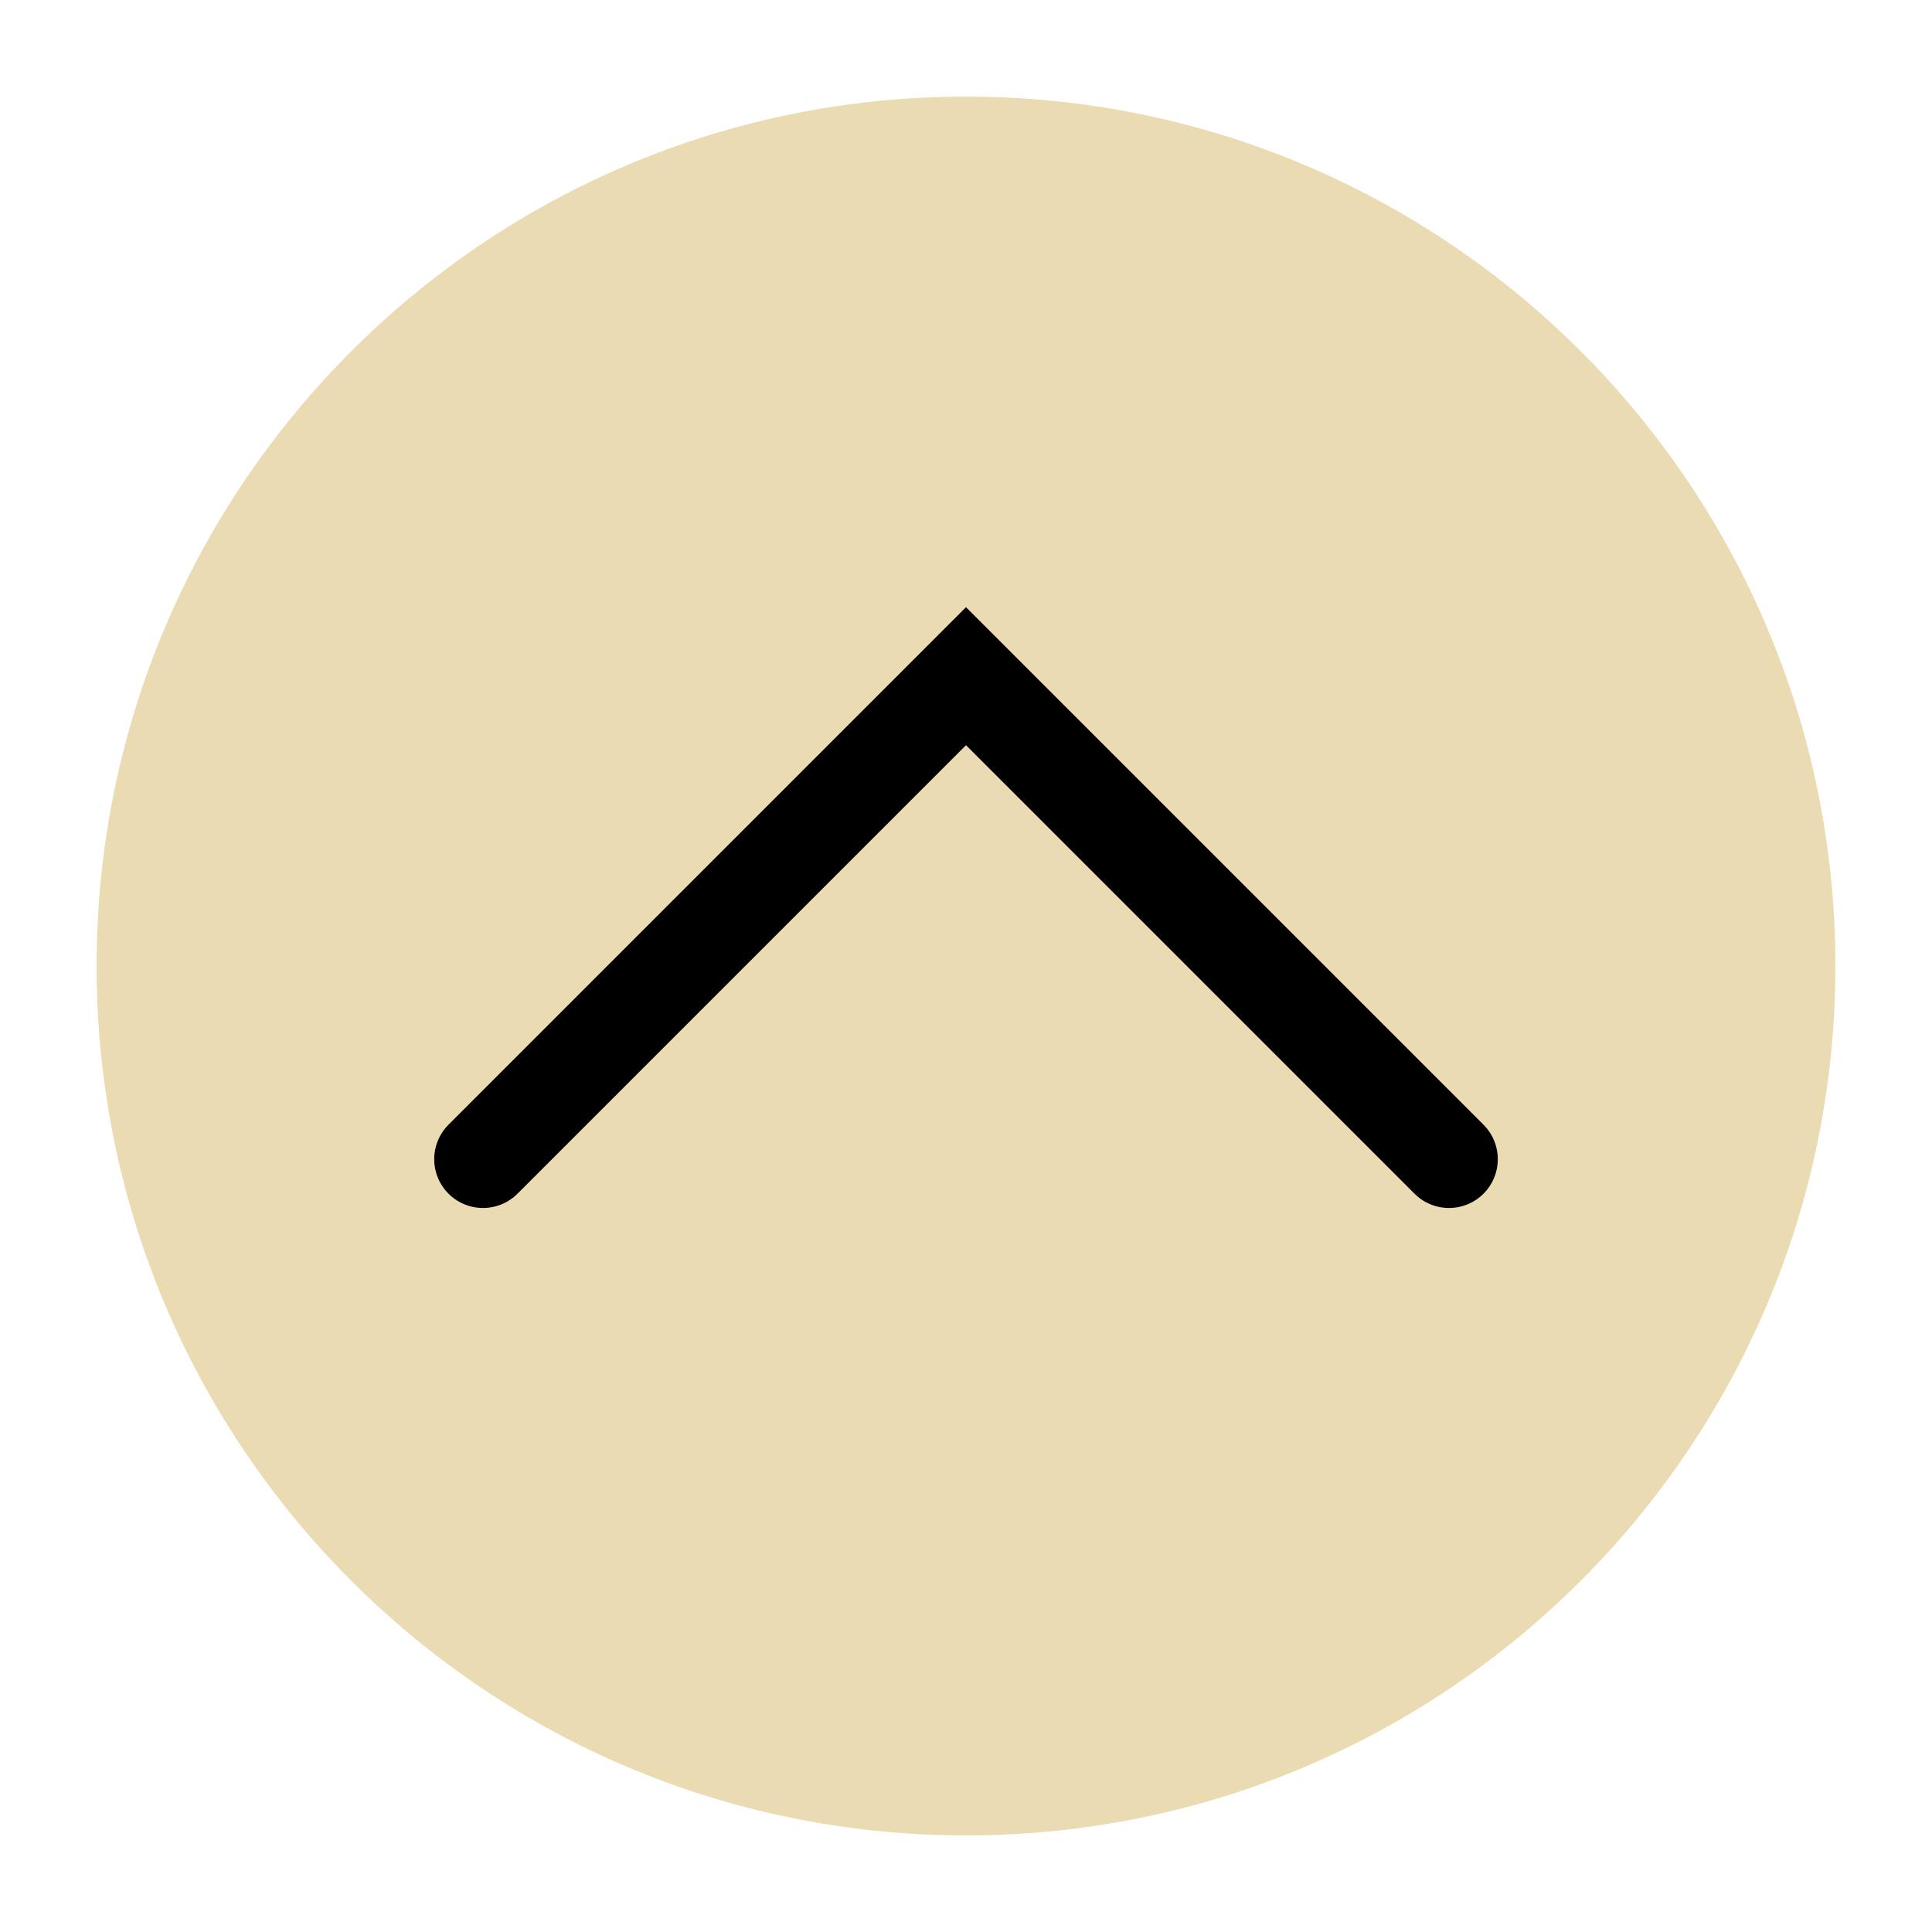
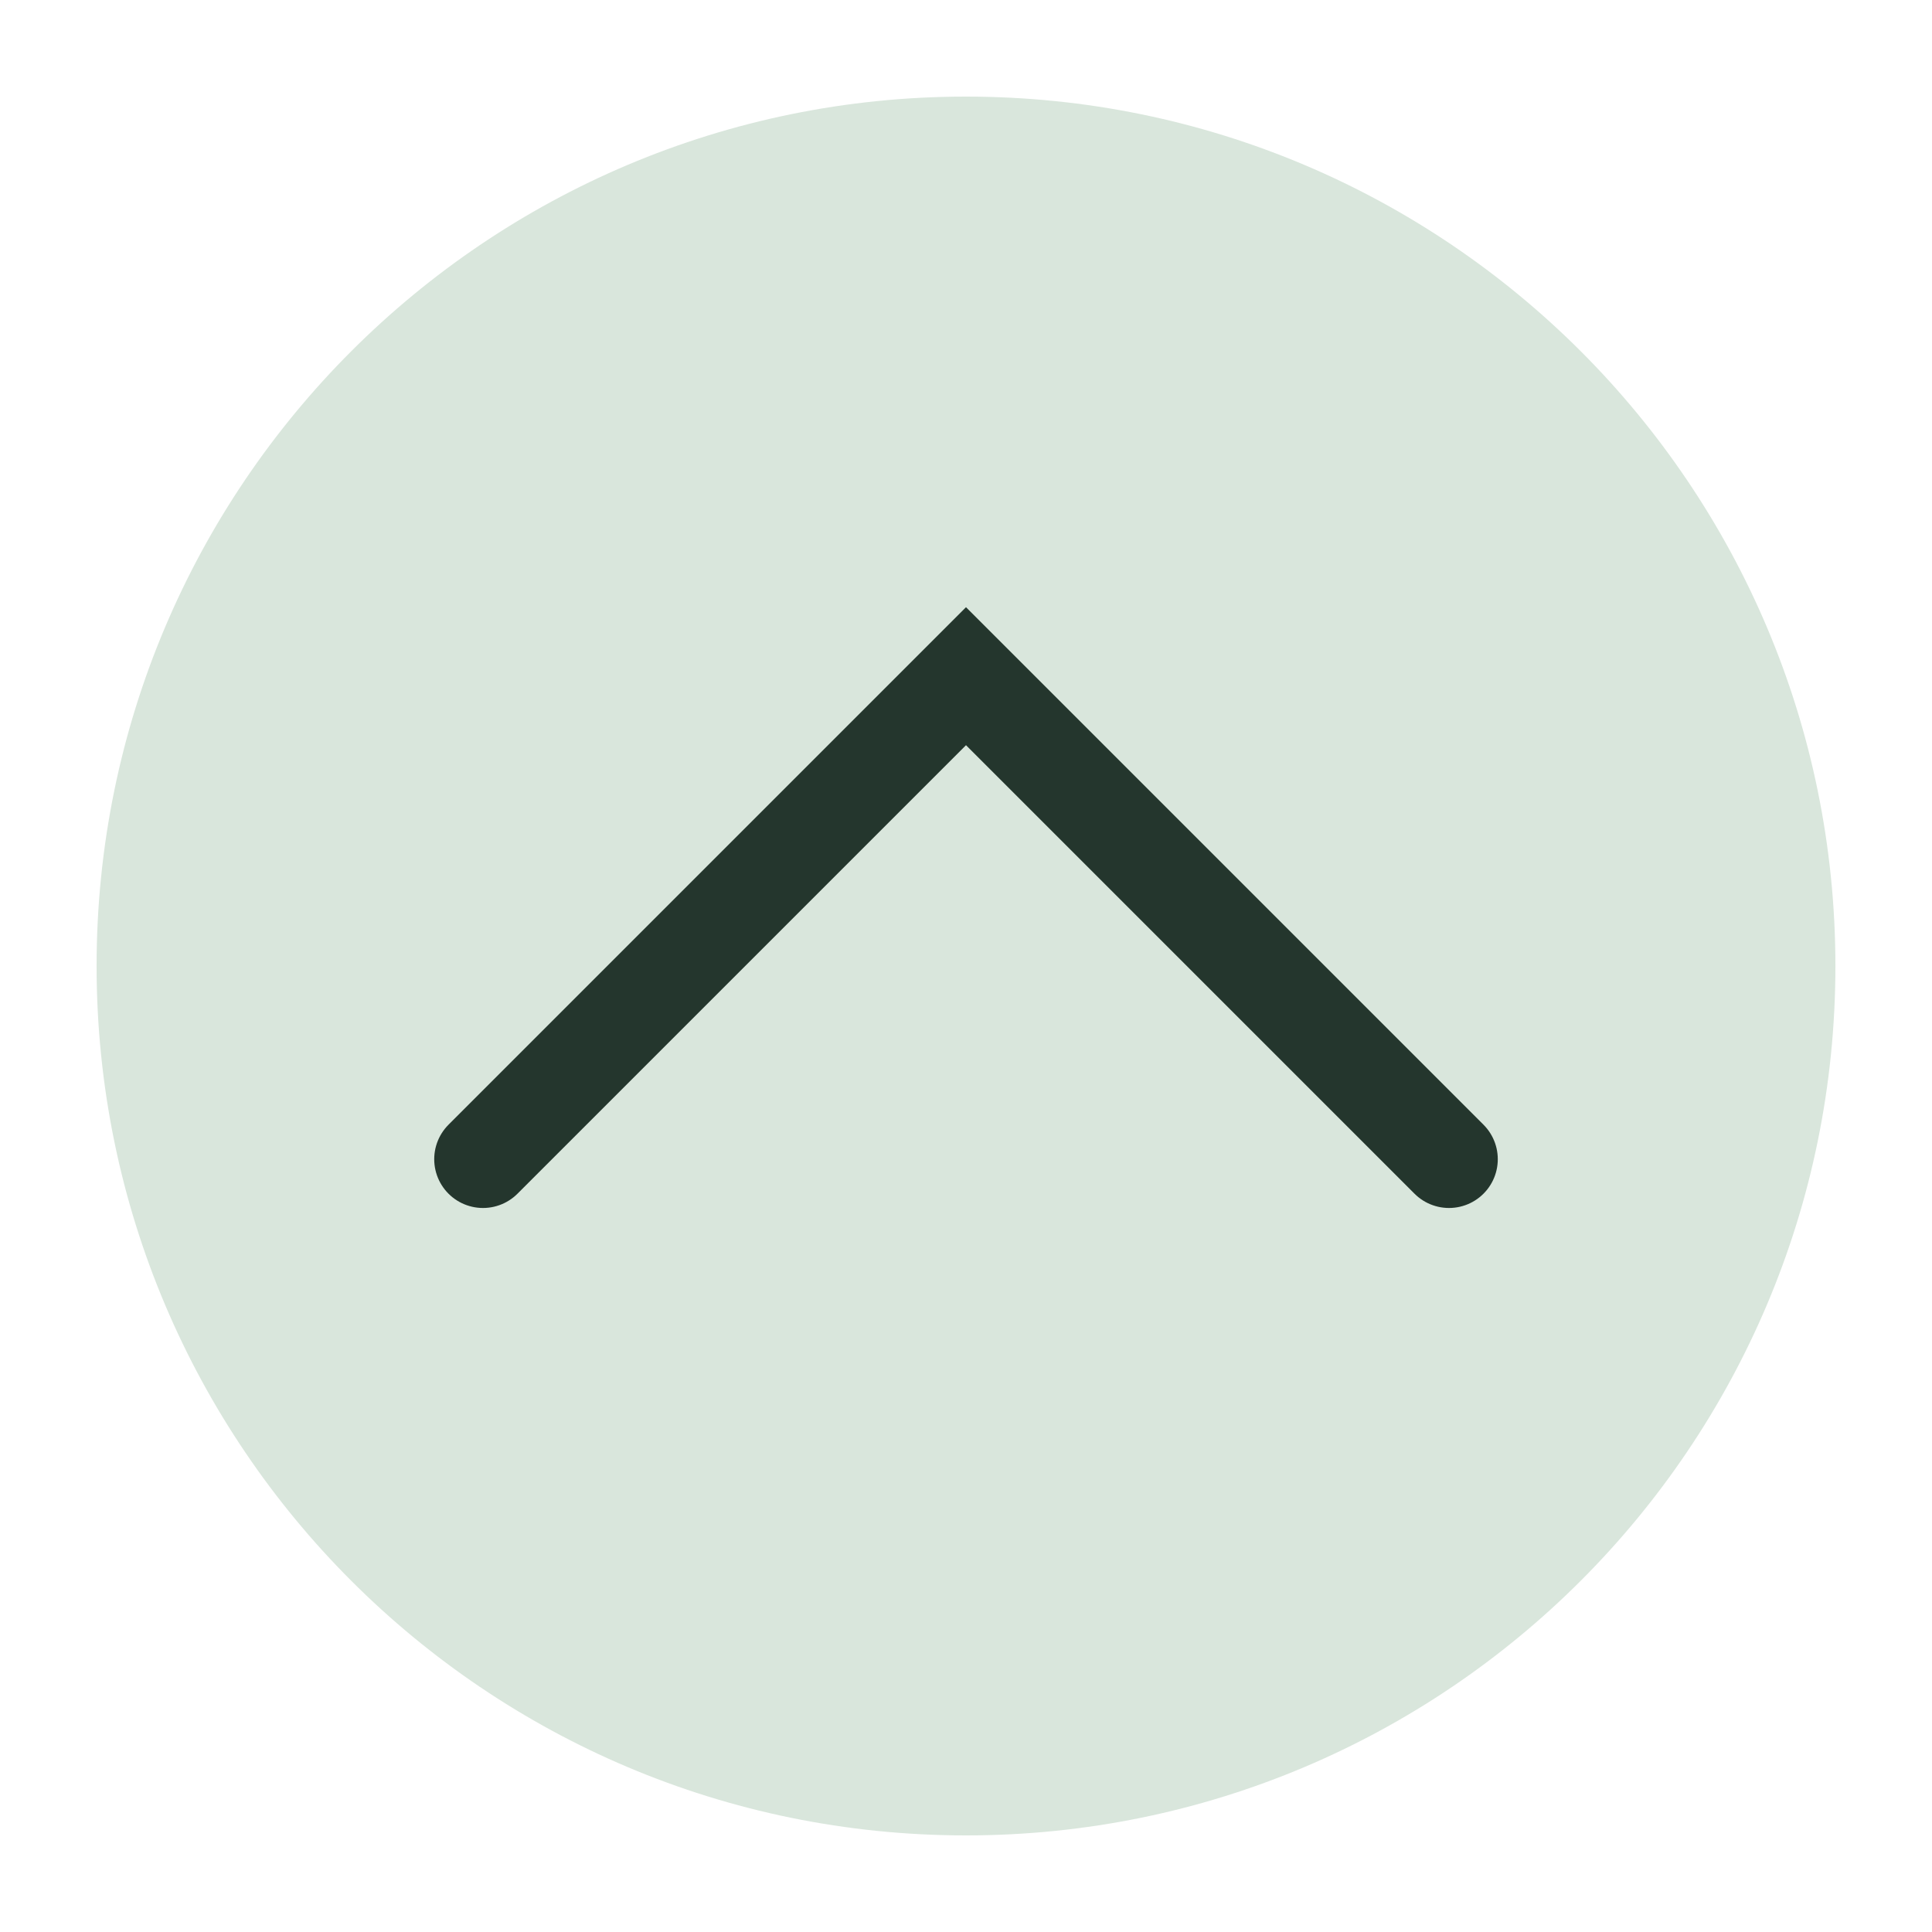
<svg xmlns="http://www.w3.org/2000/svg" viewBox="0 0 50 50" version="1.2" baseProfile="tiny">
  <defs>
</defs>
  <g fill="none" stroke="black" stroke-width="1" fill-rule="evenodd" stroke-linecap="square" stroke-linejoin="bevel">
-     <g fill="#ebdbb2" fill-opacity="1" stroke="none" transform="matrix(2.5,0,0,2.5,2.5,2.5)" font-family="Iosevka Term Curly" font-size="12" font-weight="500" font-style="normal">
+     <g fill="#d9e6dc" fill-opacity="1" stroke="none" transform="matrix(2.5,0,0,2.5,2.5,2.5)" font-family="Iosevka Term Curly" font-size="12" font-weight="500" font-style="normal">
      <circle cx="9" cy="9" r="9" />
    </g>
-     <g fill="none" stroke="#000000" stroke-opacity="1" stroke-width="1.01" stroke-linecap="round" stroke-linejoin="miter" stroke-miterlimit="2" transform="matrix(2.5,0,0,2.5,2.5,2.5)" font-family="Iosevka Term Curly" font-size="12" font-weight="500" font-style="normal">
+     <g fill="none" stroke="#24362d" stroke-opacity="1" stroke-width="1.01" stroke-linecap="round" stroke-linejoin="miter" stroke-miterlimit="2" transform="matrix(2.5,0,0,2.5,2.5,2.5)" font-family="Iosevka Term Curly" font-size="12" font-weight="500" font-style="normal">
      <polyline fill="none" vector-effect="none" points="4,11 9,6 14,11 " />
    </g>
    <g fill="none" stroke="#000000" stroke-opacity="1" stroke-width="1" stroke-linecap="square" stroke-linejoin="bevel" transform="matrix(1,0,0,1,0,0)" font-family="Iosevka Term Curly" font-size="12" font-weight="500" font-style="normal">
</g>
  </g>
</svg>
